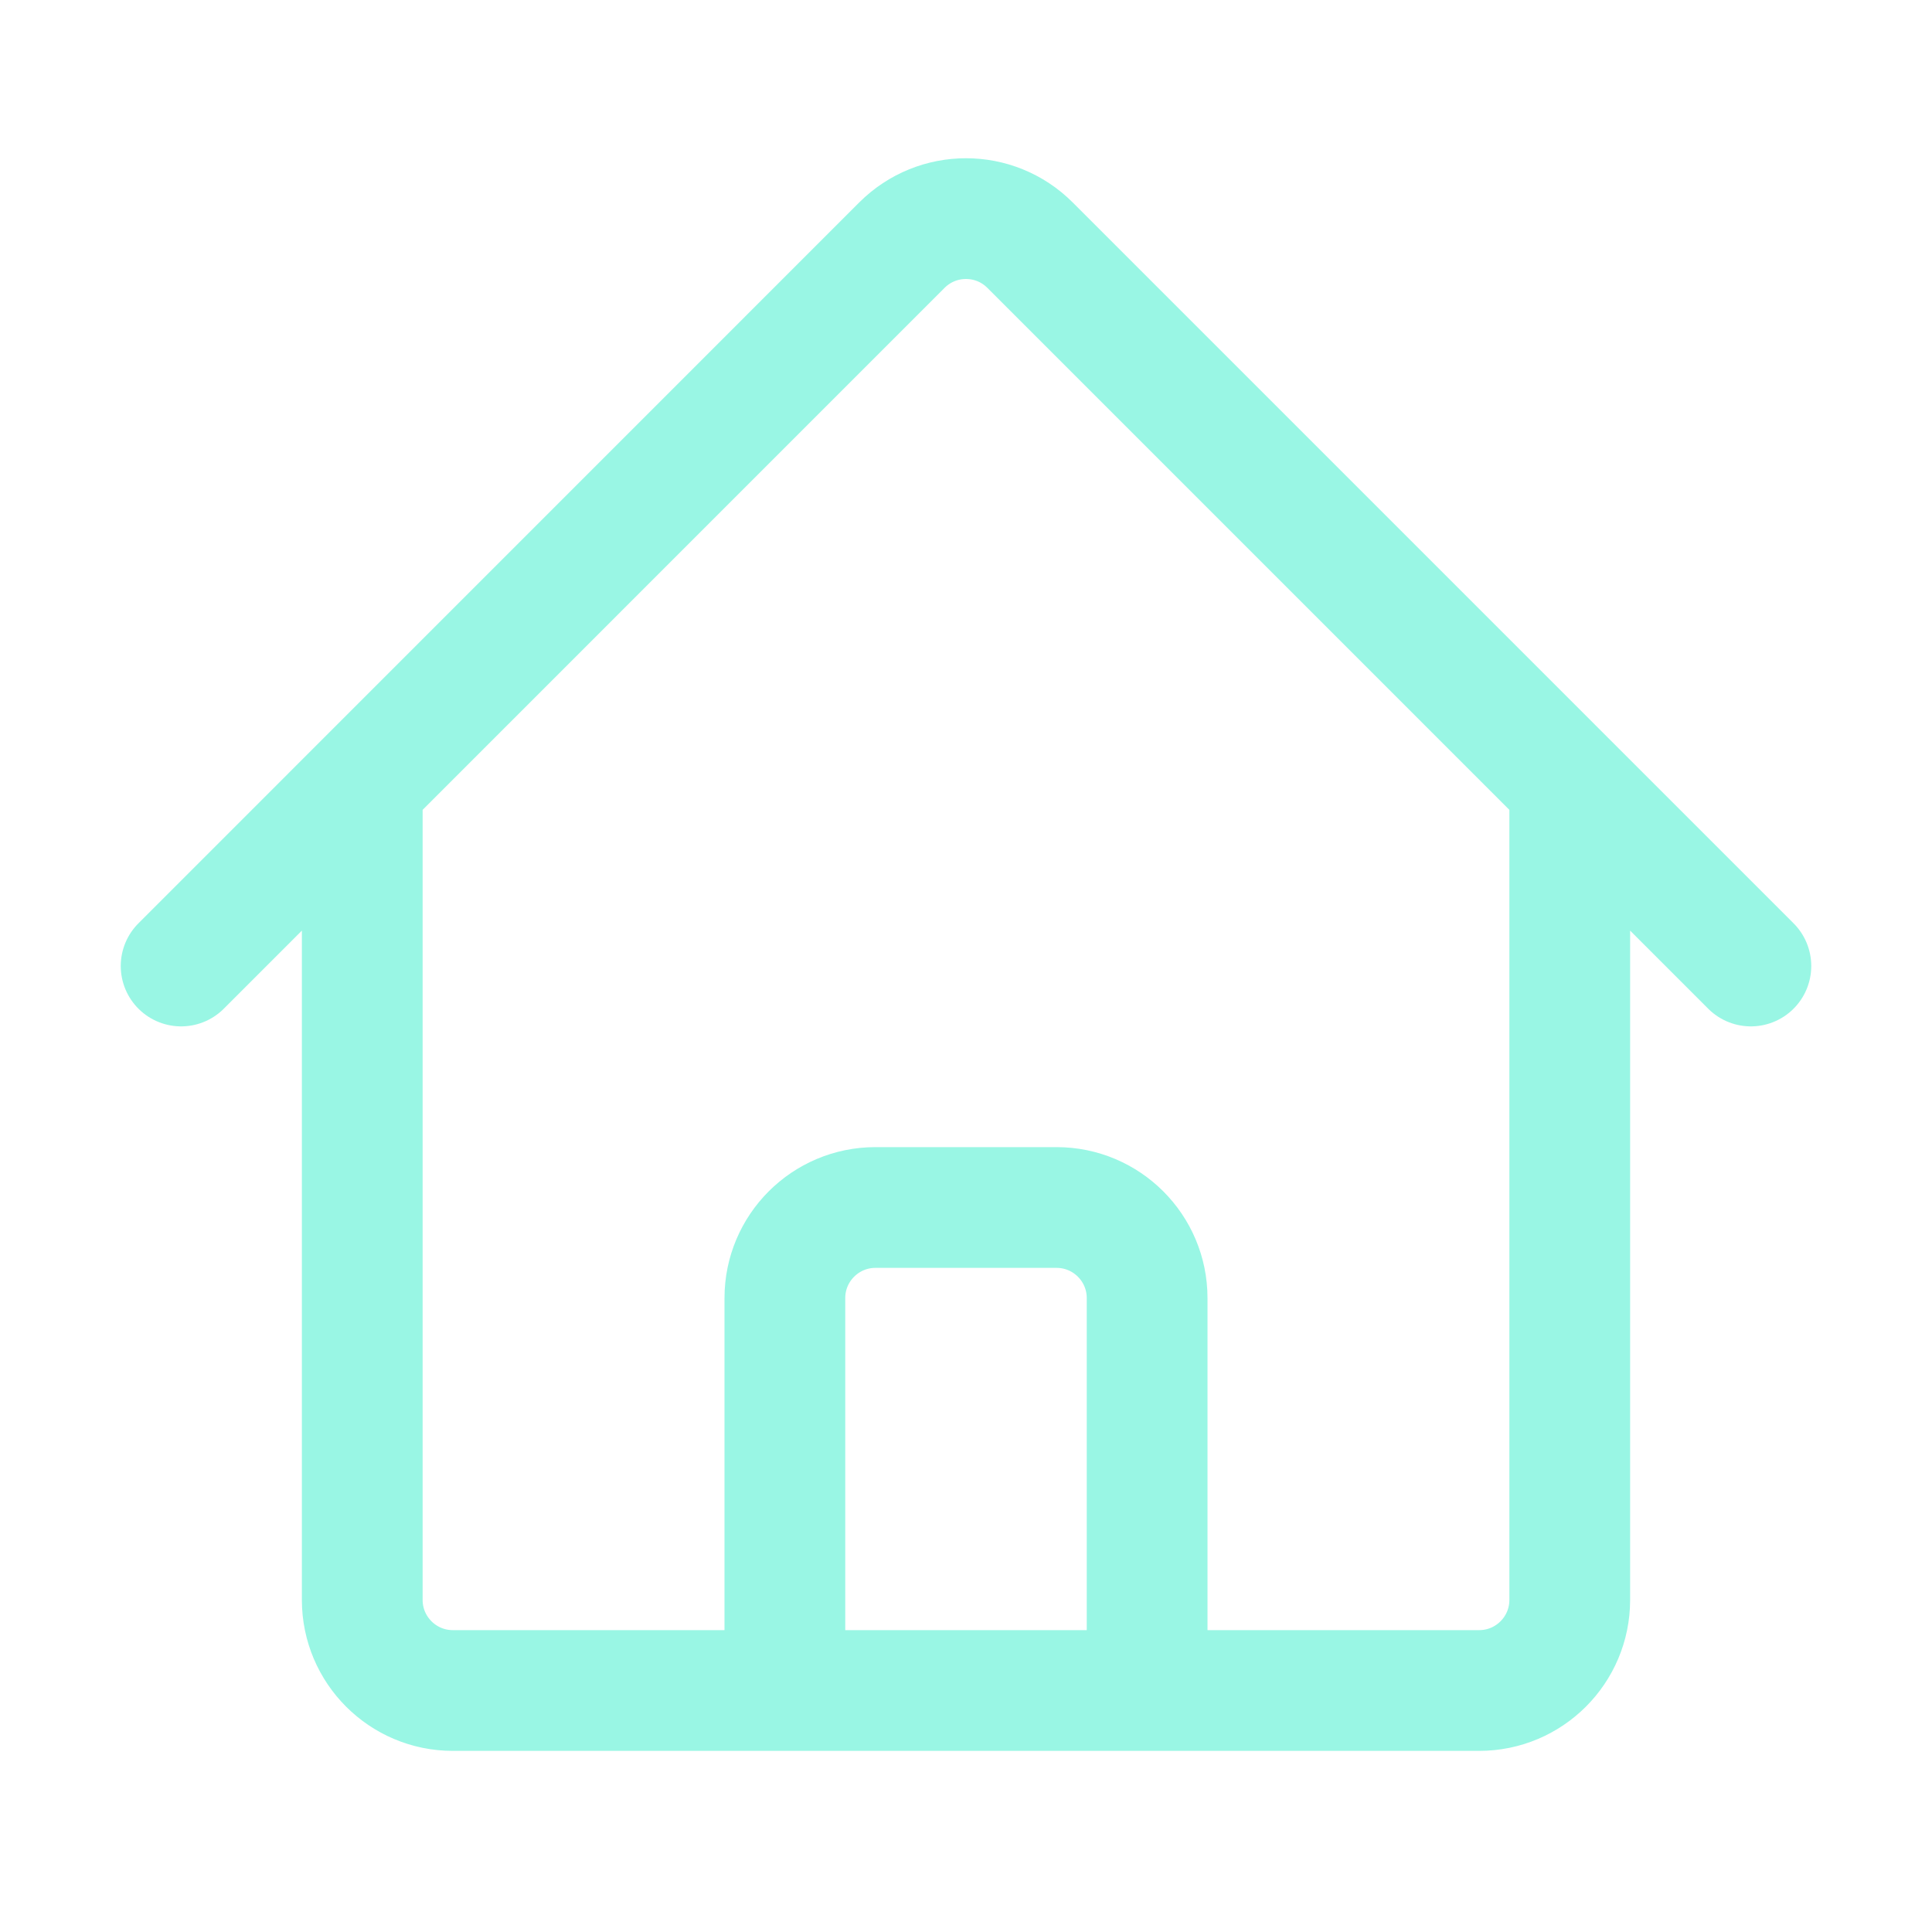
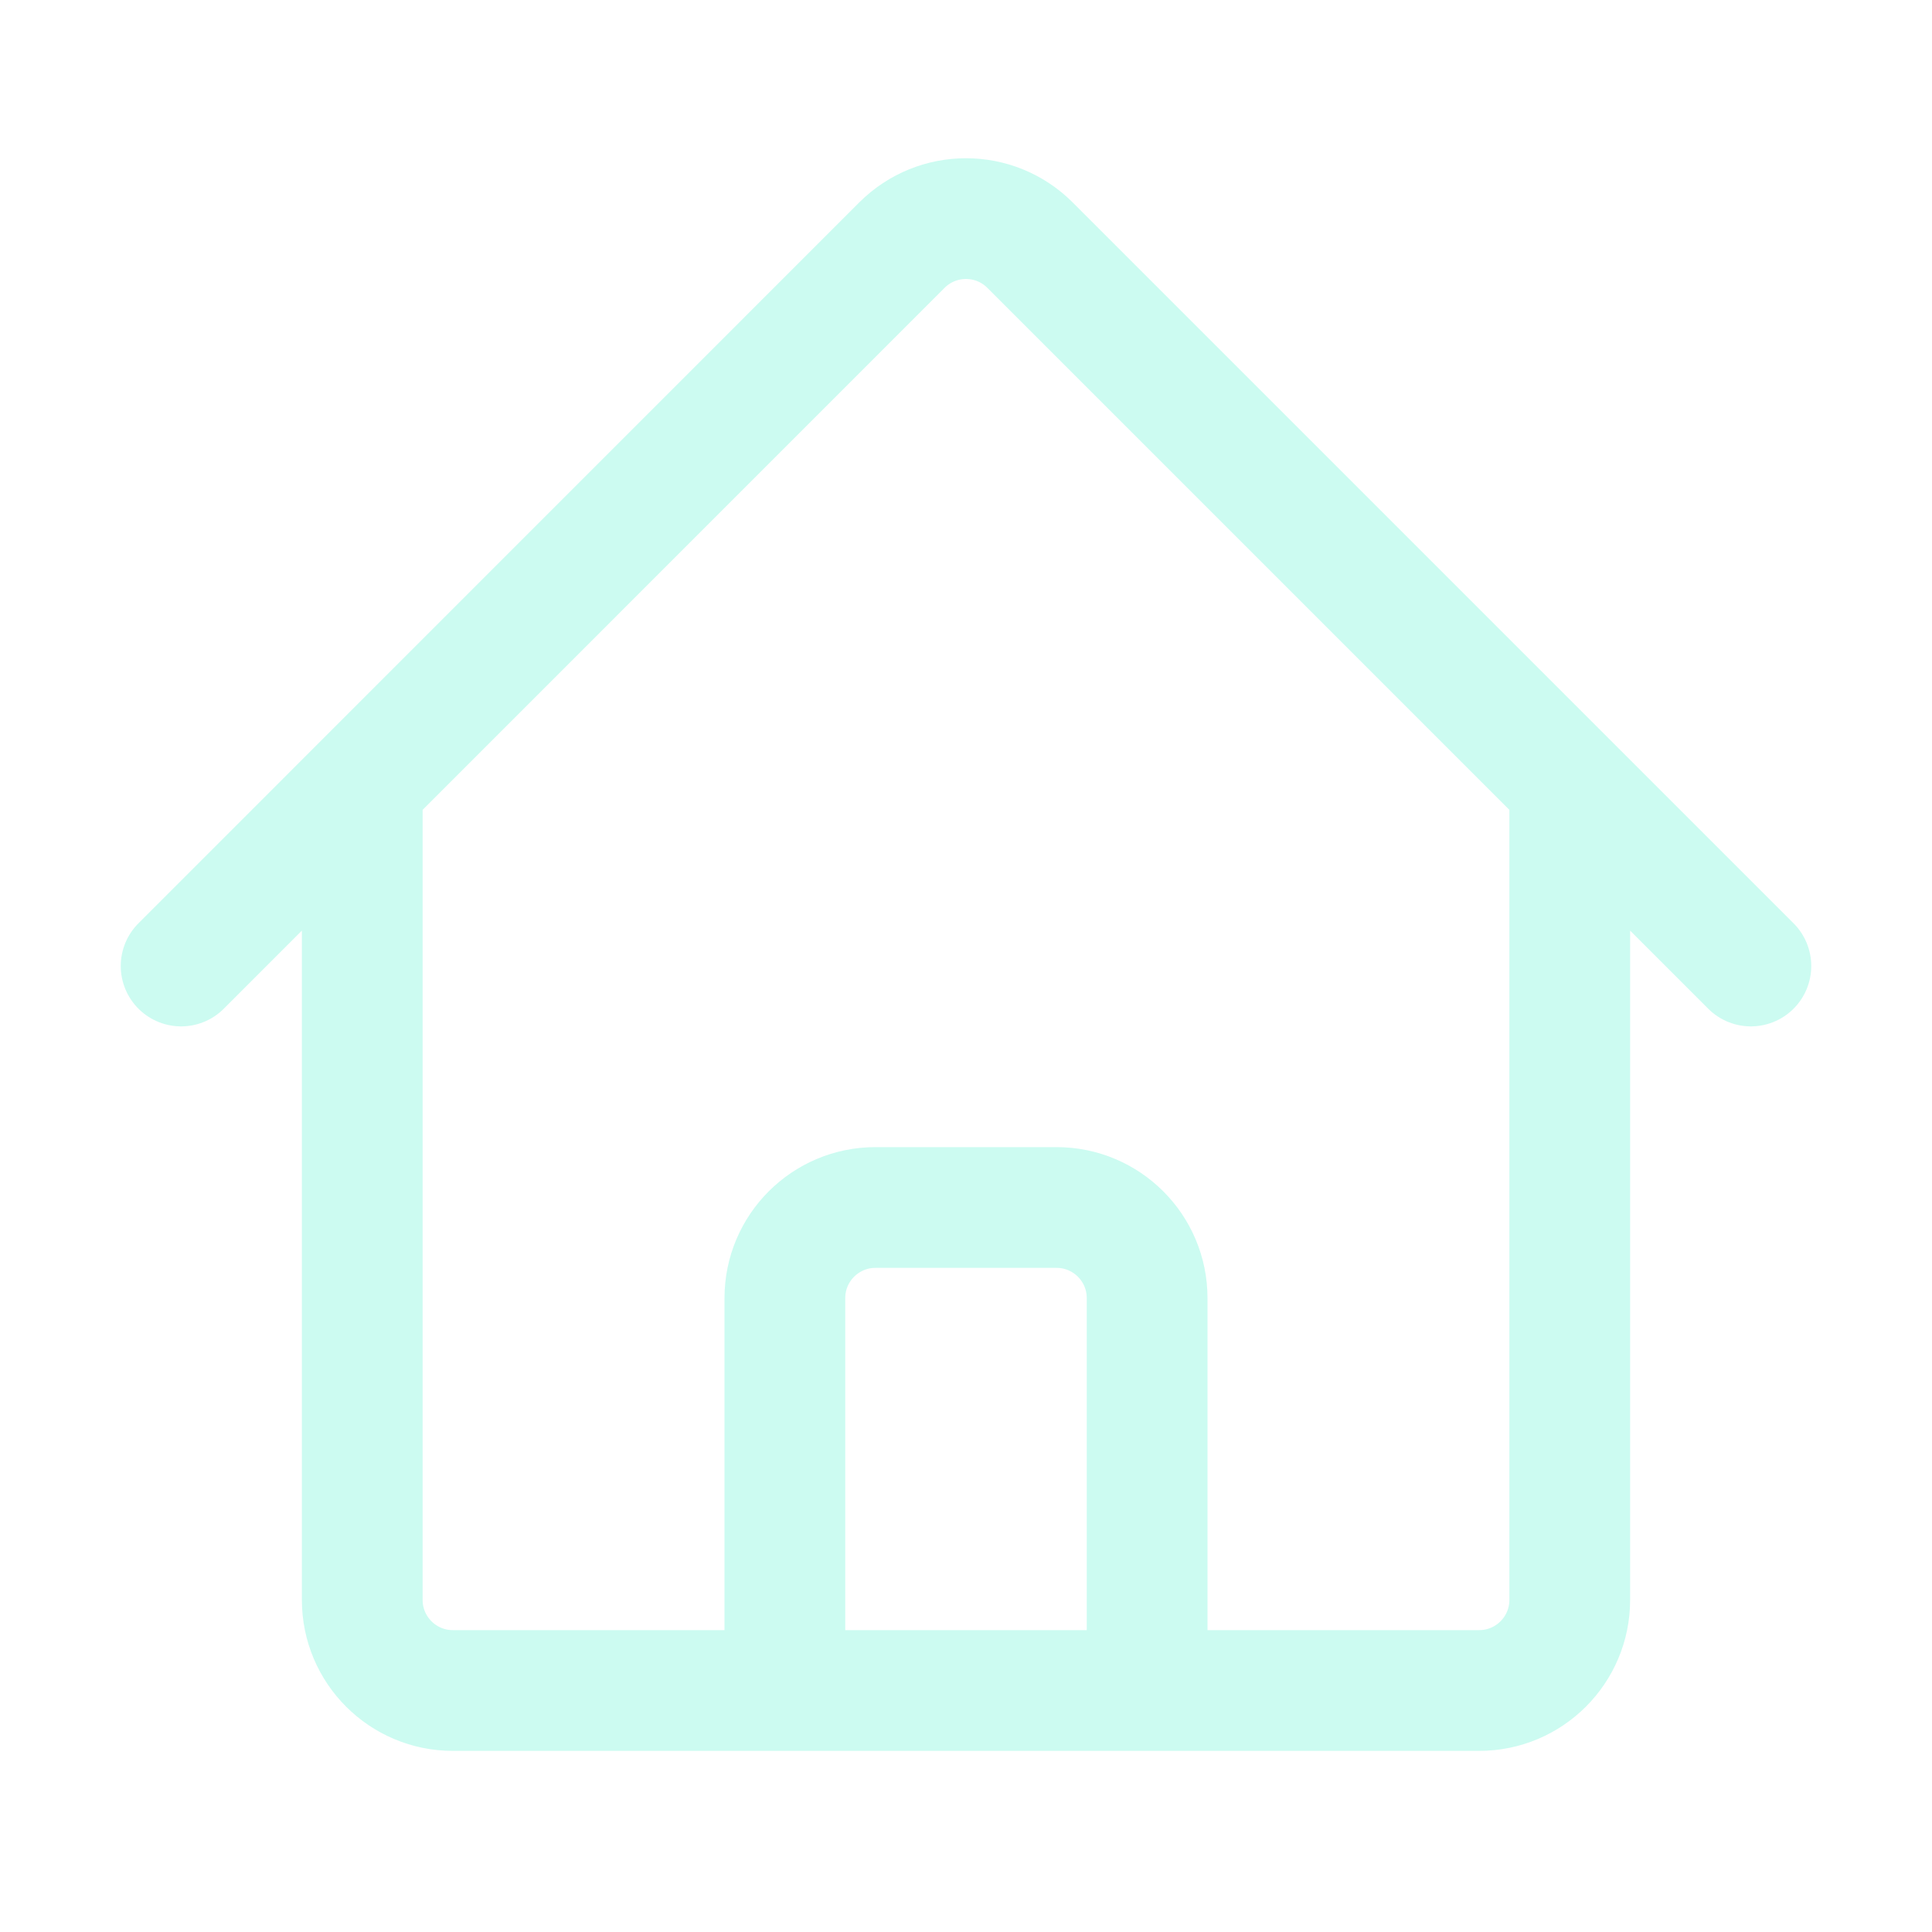
- <svg xmlns="http://www.w3.org/2000/svg" fill="none" viewBox="0 0 24 24" stroke-width="1.5" stroke="rgb(153, 246, 228)" class="w-6 h-6">
+ <svg xmlns="http://www.w3.org/2000/svg" fill="none" viewBox="0 0 24 24" stroke-width="1.5" stroke="rgb(204 251 241)" class="w-6 h-6">
  <path stroke-linecap="round" stroke-linejoin="round" d="M2.25 12l8.954-8.955c.44-.439 1.152-.439 1.591 0L21.75 12M4.5 9.75v10.125c0 .621.504 1.125 1.125 1.125H9.75v-4.875c0-.621.504-1.125 1.125-1.125h2.25c.621 0 1.125.504 1.125 1.125V21h4.125c.621 0 1.125-.504 1.125-1.125V9.75M8.25 21h8.25" />
</svg>
